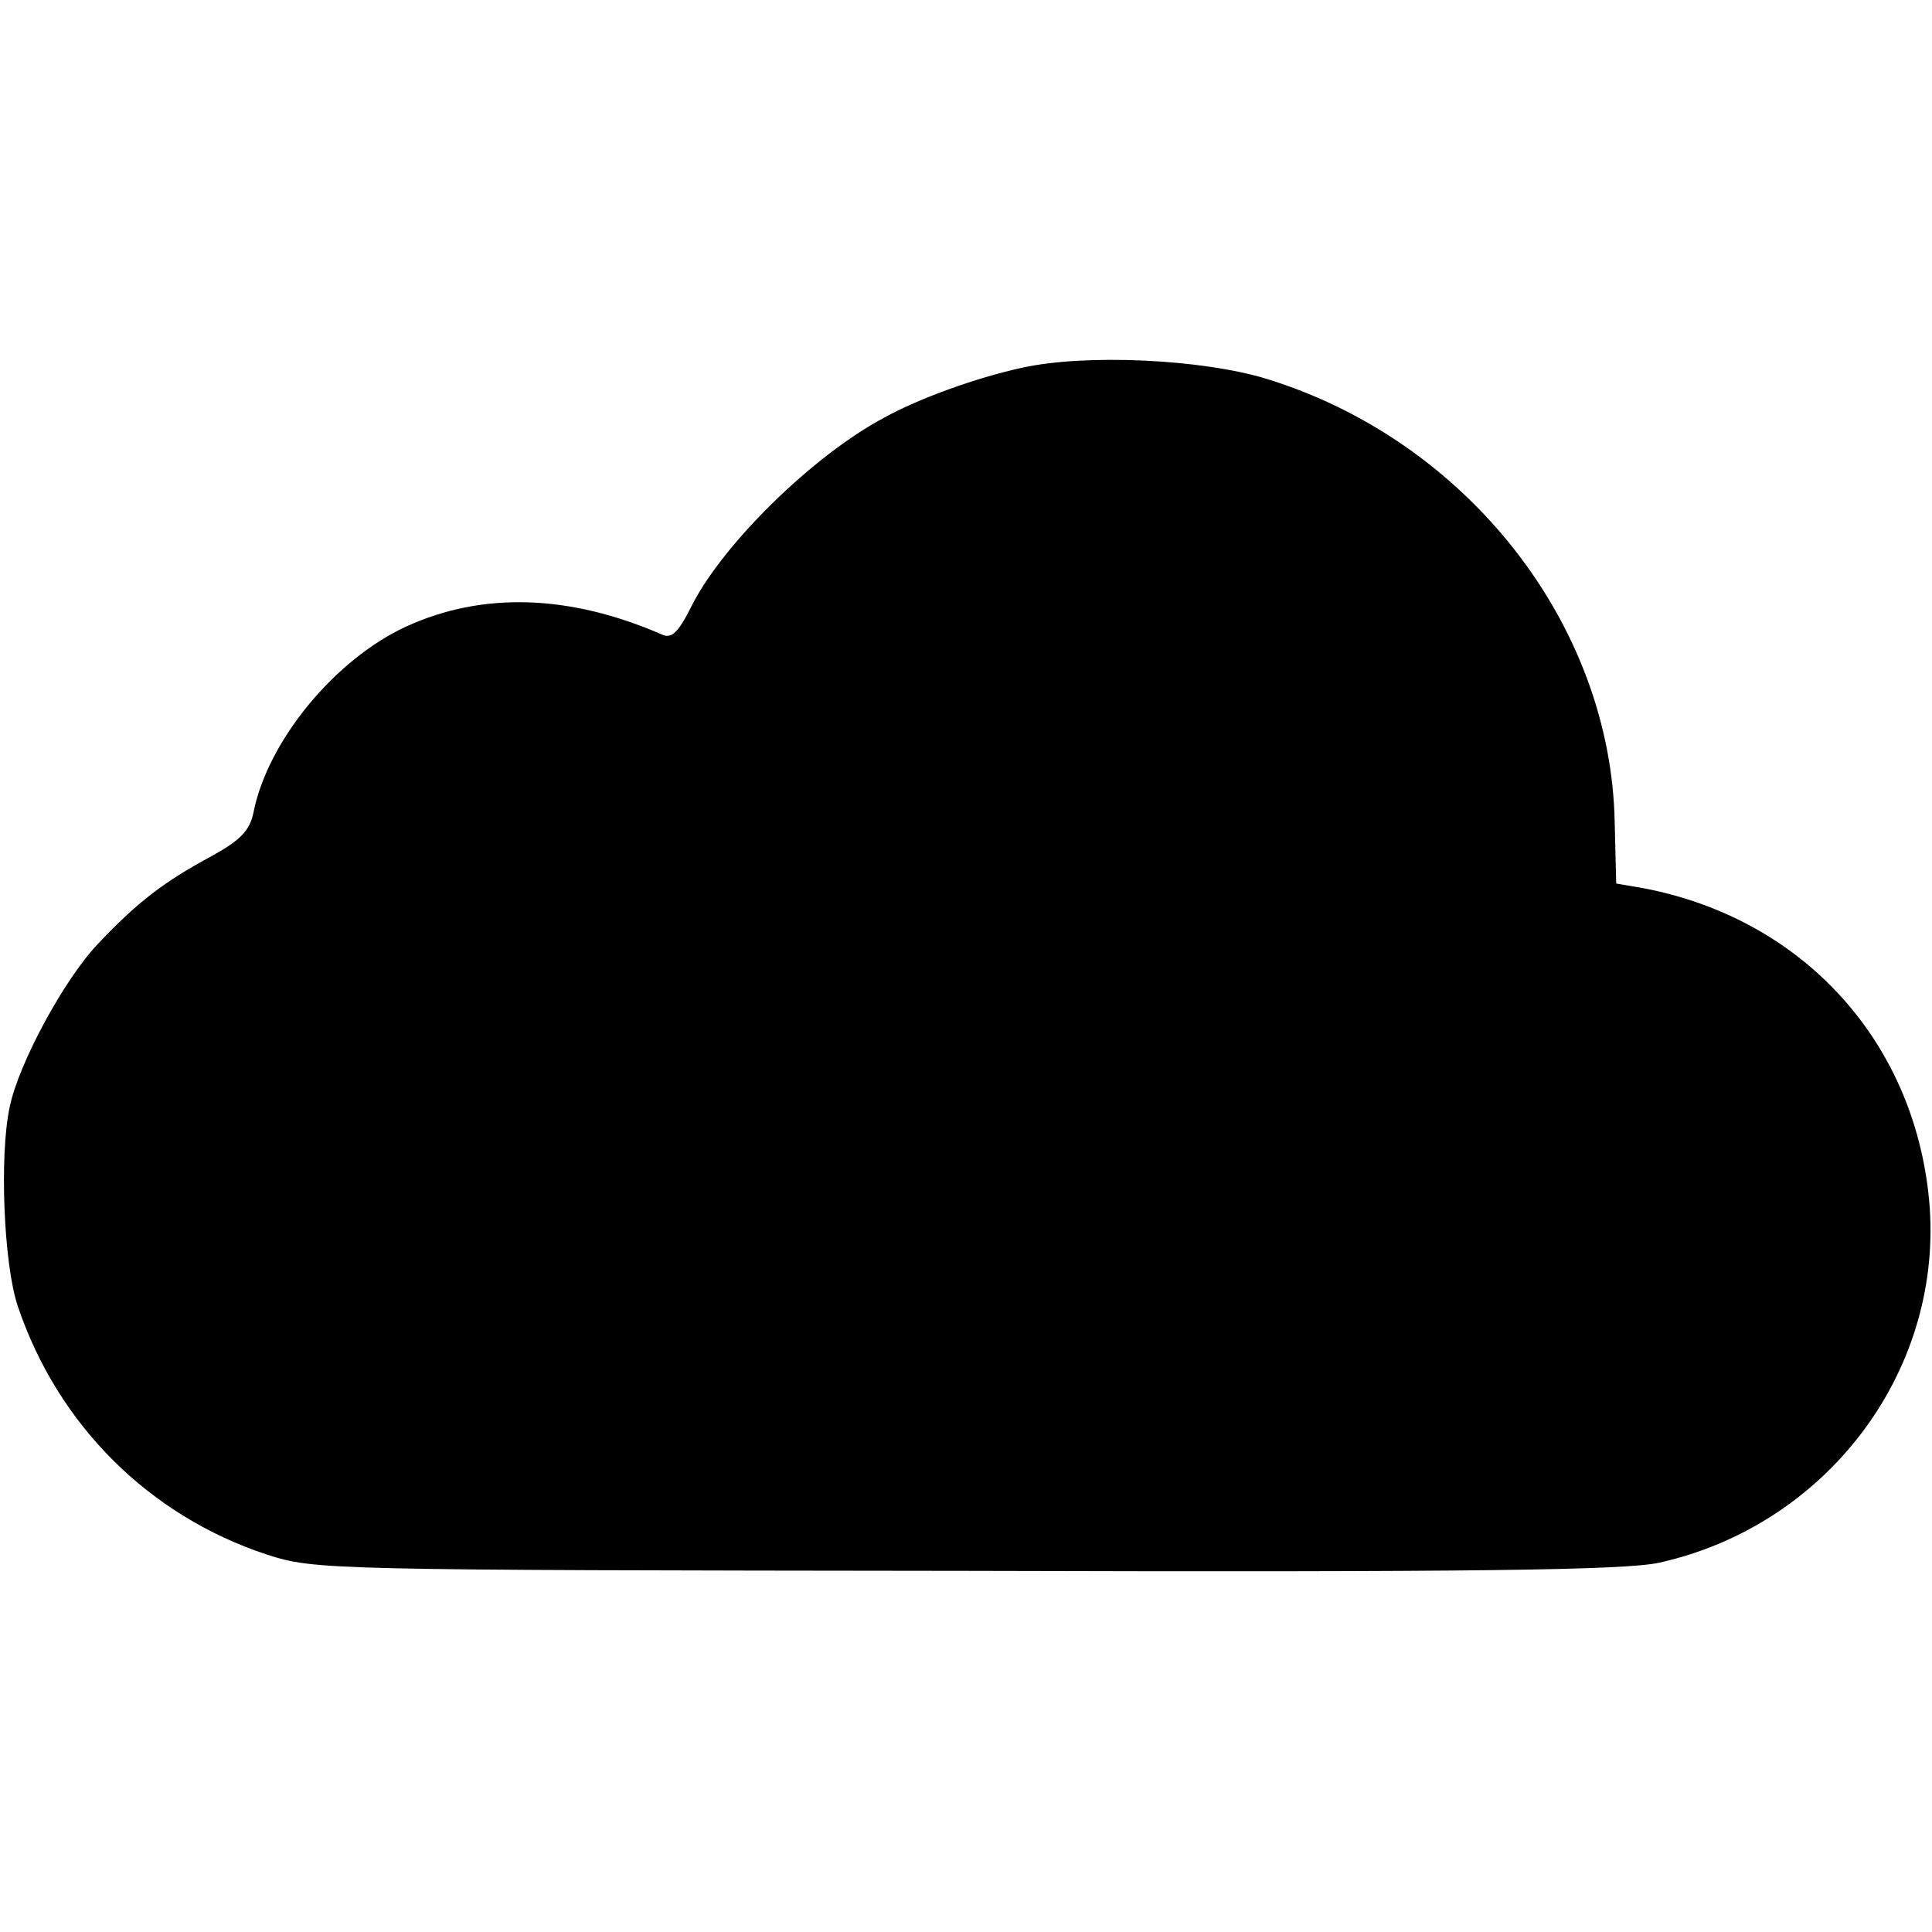
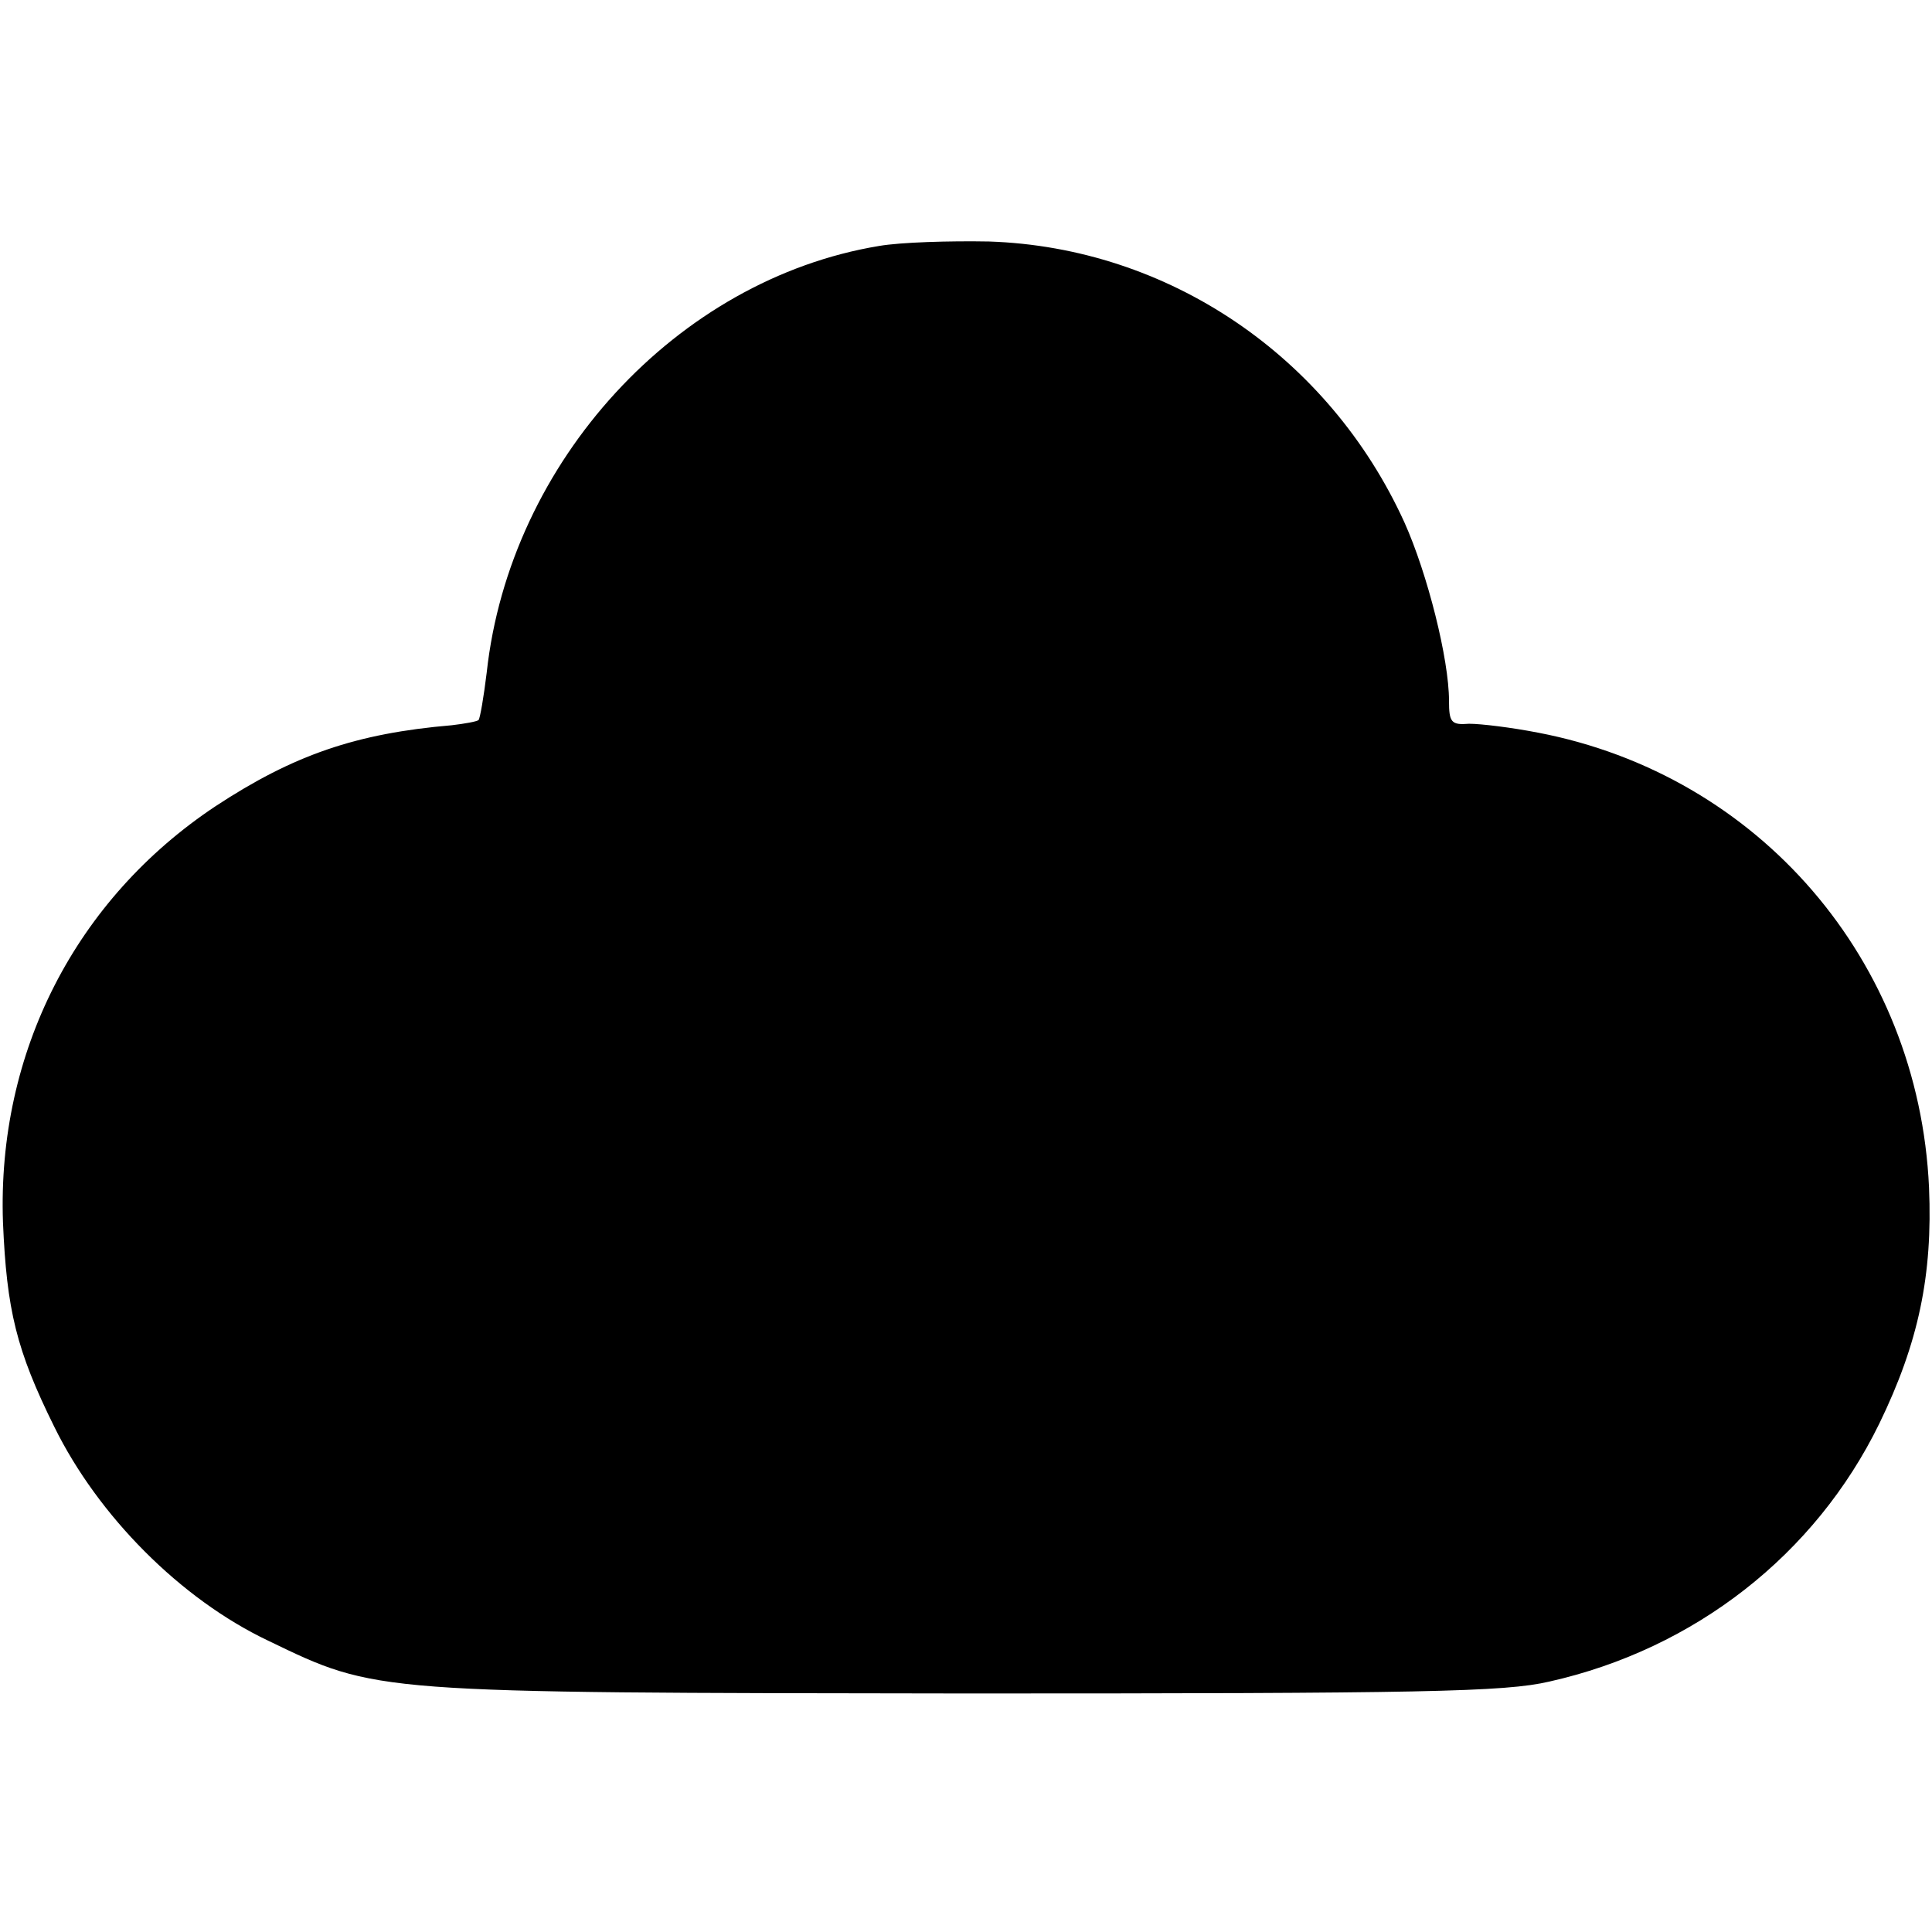
- <svg xmlns="http://www.w3.org/2000/svg" version="1" width="346.667" height="346.667" viewBox="0 0 260 260">
-   <path d="M137.5 49.5c-6 1.3-13.8 4.1-18.5 6.7-9.6 5.1-21.7 17-25.9 25.3-1.8 3.6-2.7 4.5-4 3.9C76.7 80 65 79.6 54.7 84.3c-9.6 4.4-18.7 15.4-20.6 25.1-.5 2.4-1.8 3.7-5.6 5.8-6.5 3.5-10 6.2-15.3 11.8-4.5 4.7-10.7 16.1-11.9 22-1.4 6.5-.8 21.2 1.1 26.8 5.4 16 17.7 28.2 33.5 33.4 6.5 2.1 7.8 2.1 94.1 2.2 69 .2 88.7-.1 93.3-1.1 22.4-5 37.9-25.4 36.4-47.7-1.6-22-16.8-39-38.7-43.1l-3.5-.6-.2-8.2c-.5-26.7-19.9-51.4-46.8-59.7-8.8-2.7-24.5-3.4-33-1.5z" />
+ <svg xmlns="http://www.w3.org/2000/svg" version="1.0" width="260pt" height="260pt" viewBox="0 0 260 260" preserveAspectRatio="xMidYMid meet">
+   <g transform="translate(0,260) scale(0.1,-0.1)" fill="#000000" stroke="none">
+     <path d="M1183 2269 c-272 -45 -497 -290 -528 -574 -4 -33 -9 -62 -11 -64 -2 -2 -19 -5 -36 -7 -129 -11 -213 -40 -318 -109 -188 -125 -294 -331 -286 -560 5 -118 18 -172 69 -275 59 -120 170 -232 288 -288 147 -71 139 -70 939 -71 616 0 725 2 785 16 196 44 358 171 444 347 53 109 72 200 67 318 -14 306 -229 555 -526 612 -36 7 -77 12 -93 12 -24 -2 -27 2 -27 31 0 56 -29 171 -60 240 -102 224 -318 370 -559 378 -53 1 -119 -1 -148 -6z" />
+   </g>
</svg>
